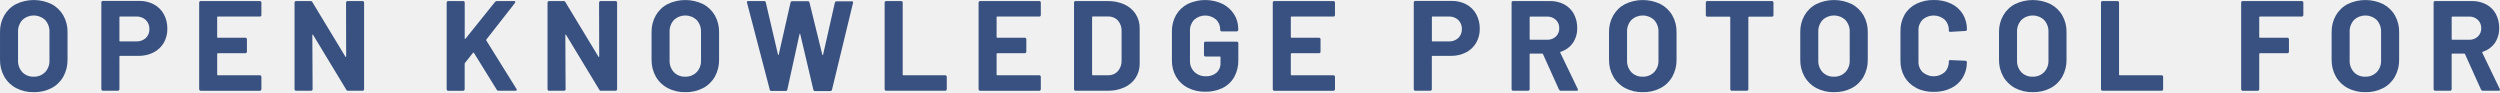
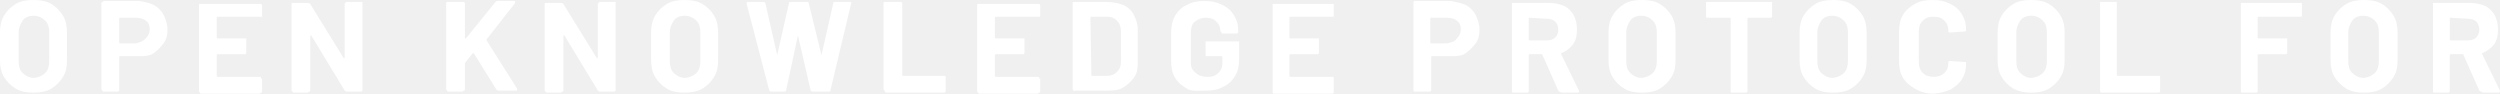
- <svg xmlns="http://www.w3.org/2000/svg" viewBox="88.325 66.281 185.987 6.855" width="185.987" height="6.855">
-   <defs>
-     <clipPath id="clip-path">
-       <rect id="Rectangle_559" data-name="Rectangle 559" width="274.712" height="73.136" fill="#484c80" />
-     </clipPath>
-   </defs>
-   <g>
-     <path id="Tracé_1816" data-name="Tracé 1816" d="M 89.522 72.831 C 89.153 72.637 88.847 72.341 88.641 71.978 C 88.426 71.593 88.317 71.157 88.326 70.715 L 88.326 68.675 C 88.317 68.238 88.426 67.807 88.641 67.427 C 88.848 67.067 89.154 66.774 89.522 66.583 C 90.353 66.183 91.322 66.183 92.153 66.583 C 92.522 66.774 92.828 67.067 93.035 67.427 C 93.249 67.807 93.358 68.238 93.349 68.675 L 93.349 70.716 C 93.358 71.159 93.249 71.596 93.035 71.984 C 92.83 72.348 92.524 72.644 92.153 72.837 C 91.745 73.045 91.291 73.148 90.833 73.137 C 90.377 73.147 89.927 73.042 89.522 72.832 M 91.681 71.651 C 91.904 71.411 92.021 71.091 92.005 70.764 L 92.005 68.664 C 92.02 68.336 91.905 68.016 91.686 67.772 C 91.21 67.319 90.462 67.319 89.986 67.772 C 89.766 68.016 89.652 68.336 89.667 68.664 L 89.667 70.764 C 89.651 71.09 89.766 71.41 89.986 71.651 C 90.207 71.877 90.514 71.999 90.83 71.985 C 91.147 71.998 91.455 71.877 91.678 71.651" fill="#395180" clip-path="url(#clip-path)" />
-     <path id="Tracé_1817" data-name="Tracé 1817" d="M 99.773 66.607 C 100.085 66.772 100.342 67.026 100.512 67.336 C 100.691 67.668 100.782 68.041 100.775 68.418 C 100.783 68.789 100.689 69.155 100.503 69.476 C 100.322 69.781 100.057 70.027 99.74 70.186 C 99.389 70.36 99.001 70.446 98.61 70.438 L 97.257 70.438 C 97.229 70.435 97.206 70.458 97.209 70.486 L 97.209 72.916 C 97.21 72.979 97.158 73.031 97.095 73.031 L 95.98 73.031 C 95.949 73.031 95.92 73.019 95.899 72.997 C 95.877 72.976 95.865 72.947 95.865 72.916 L 95.865 66.464 C 95.865 66.4 95.916 66.349 95.98 66.349 L 98.668 66.349 C 99.052 66.341 99.432 66.429 99.773 66.607 M 99.173 69.107 C 99.352 68.935 99.449 68.694 99.439 68.445 C 99.45 68.192 99.353 67.946 99.173 67.768 C 98.982 67.591 98.728 67.498 98.468 67.51 L 97.257 67.51 C 97.229 67.507 97.206 67.53 97.209 67.558 L 97.209 69.314 C 97.206 69.342 97.229 69.365 97.257 69.362 L 98.468 69.362 C 98.727 69.374 98.98 69.283 99.173 69.109" fill="#395180" clip-path="url(#clip-path)" />
-     <path id="Tracé_1818" data-name="Tracé 1818" d="M 107.738 67.48 C 107.717 67.502 107.687 67.514 107.657 67.513 L 104.531 67.513 C 104.502 67.507 104.476 67.532 104.481 67.561 L 104.481 69.039 C 104.477 69.067 104.501 69.091 104.529 69.087 L 106.581 69.087 C 106.611 69.086 106.641 69.098 106.662 69.12 C 106.684 69.142 106.696 69.171 106.695 69.202 L 106.695 70.126 C 106.696 70.156 106.684 70.186 106.662 70.207 C 106.641 70.229 106.612 70.241 106.581 70.241 L 104.531 70.241 C 104.503 70.237 104.479 70.26 104.483 70.288 L 104.483 71.833 C 104.479 71.861 104.503 71.884 104.531 71.88 L 107.658 71.88 C 107.721 71.881 107.771 71.931 107.772 71.994 L 107.772 72.919 C 107.772 72.95 107.76 72.979 107.738 73 C 107.717 73.023 107.688 73.035 107.657 73.034 L 103.257 73.034 C 103.194 73.034 103.143 72.983 103.143 72.92 L 103.143 66.474 C 103.142 66.444 103.154 66.414 103.176 66.393 C 103.197 66.371 103.227 66.359 103.257 66.36 L 107.657 66.36 C 107.687 66.359 107.717 66.371 107.738 66.393 C 107.76 66.414 107.772 66.443 107.772 66.474 L 107.772 67.399 C 107.772 67.43 107.76 67.459 107.738 67.48" fill="#395180" clip-path="url(#clip-path)" />
-     <path id="Tracé_1819" data-name="Tracé 1819" d="M 114.106 66.393 C 114.127 66.371 114.157 66.359 114.187 66.36 L 115.298 66.36 C 115.361 66.359 115.413 66.411 115.412 66.474 L 115.412 72.918 C 115.413 72.948 115.401 72.978 115.379 72.999 C 115.358 73.021 115.329 73.034 115.298 73.033 L 114.22 73.033 C 114.164 73.037 114.111 73.007 114.087 72.957 L 111.618 68.877 C 111.606 68.857 111.593 68.85 111.581 68.853 C 111.569 68.856 111.561 68.871 111.561 68.896 L 111.581 72.918 C 111.581 72.949 111.569 72.978 111.547 72.999 C 111.526 73.021 111.497 73.033 111.466 73.033 L 110.351 73.033 C 110.32 73.033 110.291 73.021 110.27 72.999 C 110.248 72.978 110.236 72.948 110.237 72.918 L 110.237 66.474 C 110.236 66.444 110.248 66.414 110.27 66.393 C 110.291 66.371 110.321 66.36 110.351 66.36 L 111.428 66.36 C 111.484 66.355 111.537 66.386 111.561 66.436 L 114.021 70.497 C 114.033 70.516 114.046 70.524 114.058 70.52 C 114.07 70.516 114.078 70.502 114.078 70.477 L 114.068 66.477 C 114.068 66.446 114.08 66.417 114.102 66.396" fill="#395180" clip-path="url(#clip-path)" />
-     <path id="Tracé_1820" data-name="Tracé 1820" d="M 121.589 72.998 C 121.566 72.978 121.553 72.948 121.555 72.917 L 121.555 66.473 C 121.556 66.41 121.607 66.359 121.67 66.359 L 122.782 66.359 C 122.812 66.358 122.842 66.37 122.863 66.392 C 122.885 66.413 122.897 66.443 122.897 66.473 L 122.897 69.142 C 122.897 69.161 122.904 69.172 122.916 69.175 C 122.93 69.178 122.945 69.172 122.954 69.161 L 125.154 66.425 C 125.189 66.382 125.242 66.357 125.297 66.358 L 126.555 66.358 C 126.606 66.358 126.638 66.373 126.655 66.401 C 126.667 66.435 126.659 66.474 126.635 66.501 L 124.509 69.218 C 124.491 69.235 124.487 69.263 124.499 69.285 L 126.749 72.898 C 126.758 72.92 126.764 72.942 126.768 72.965 C 126.768 73.01 126.735 73.032 126.673 73.032 L 125.413 73.032 C 125.357 73.037 125.304 73.006 125.28 72.956 L 123.58 70.211 C 123.575 70.2 123.564 70.192 123.552 70.192 C 123.537 70.193 123.523 70.2 123.513 70.211 L 122.913 70.964 C 122.903 70.982 122.896 71.001 122.894 71.021 L 122.894 72.921 C 122.894 72.951 122.882 72.981 122.86 73.002 C 122.839 73.024 122.81 73.037 122.779 73.036 L 121.664 73.036 C 121.633 73.037 121.604 73.025 121.583 73.002" fill="#395180" clip-path="url(#clip-path)" />
-     <path id="Tracé_1821" data-name="Tracé 1821" d="M 132.923 66.393 C 132.944 66.371 132.974 66.359 133.004 66.36 L 134.12 66.36 C 134.183 66.359 134.235 66.411 134.234 66.474 L 134.234 72.918 C 134.235 72.948 134.223 72.978 134.201 72.999 C 134.18 73.021 134.151 73.034 134.12 73.033 L 133.042 73.033 C 132.986 73.037 132.933 73.007 132.909 72.957 L 130.44 68.877 C 130.428 68.857 130.415 68.85 130.403 68.853 C 130.391 68.856 130.383 68.871 130.383 68.896 L 130.403 72.918 C 130.403 72.949 130.391 72.978 130.369 72.999 C 130.348 73.021 130.319 73.033 130.288 73.033 L 129.173 73.033 C 129.142 73.033 129.113 73.021 129.092 72.999 C 129.07 72.978 129.058 72.948 129.059 72.918 L 129.059 66.474 C 129.058 66.444 129.07 66.414 129.092 66.393 C 129.113 66.371 129.143 66.36 129.173 66.36 L 130.253 66.36 C 130.309 66.355 130.362 66.386 130.386 66.436 L 132.846 70.497 C 132.858 70.516 132.871 70.524 132.883 70.52 C 132.895 70.516 132.903 70.502 132.903 70.477 L 132.893 66.477 C 132.893 66.446 132.905 66.417 132.927 66.396" fill="#395180" clip-path="url(#clip-path)" />
-     <path id="Tracé_1822" data-name="Tracé 1822" d="M 137.994 72.831 C 137.625 72.637 137.319 72.341 137.113 71.978 C 136.898 71.593 136.789 71.157 136.798 70.715 L 136.798 68.675 C 136.789 68.238 136.898 67.807 137.113 67.427 C 137.32 67.067 137.626 66.774 137.994 66.583 C 138.825 66.183 139.794 66.183 140.625 66.583 C 140.994 66.774 141.3 67.067 141.507 67.427 C 141.721 67.807 141.83 68.238 141.821 68.675 L 141.821 70.716 C 141.83 71.159 141.721 71.596 141.507 71.984 C 141.302 72.348 140.996 72.644 140.625 72.837 C 140.217 73.045 139.763 73.148 139.305 73.137 C 138.849 73.147 138.399 73.042 137.994 72.832 M 140.153 71.651 C 140.376 71.411 140.493 71.091 140.477 70.764 L 140.477 68.664 C 140.492 68.336 140.377 68.016 140.158 67.772 C 139.682 67.319 138.934 67.319 138.458 67.772 C 138.238 68.016 138.124 68.336 138.139 68.664 L 138.139 70.764 C 138.123 71.09 138.238 71.41 138.458 71.651 C 138.679 71.877 138.986 71.999 139.302 71.985 C 139.619 71.998 139.927 71.877 140.15 71.651" fill="#395180" clip-path="url(#clip-path)" />
-     <path id="Tracé_1823" data-name="Tracé 1823" d="M 145.587 72.936 L 143.9 66.483 L 143.89 66.444 C 143.89 66.388 143.924 66.359 143.99 66.359 L 145.172 66.359 C 145.233 66.356 145.286 66.399 145.296 66.459 L 146.202 70.339 C 146.209 70.364 146.217 70.377 146.231 70.377 C 146.245 70.377 146.253 70.364 146.26 70.339 L 147.137 66.469 C 147.148 66.41 147.201 66.367 147.261 66.369 L 148.414 66.369 C 148.477 66.364 148.535 66.407 148.547 66.469 L 149.5 70.349 C 149.507 70.368 149.515 70.379 149.529 70.382 C 149.543 70.385 149.551 70.374 149.558 70.349 L 150.435 66.479 C 150.446 66.42 150.499 66.377 150.559 66.379 L 151.684 66.379 C 151.773 66.379 151.808 66.42 151.784 66.503 L 150.221 72.956 C 150.209 73.018 150.151 73.061 150.088 73.056 L 148.958 73.056 C 148.897 73.059 148.844 73.016 148.834 72.956 L 147.862 68.828 C 147.856 68.802 147.846 68.79 147.833 68.79 C 147.82 68.79 147.81 68.802 147.804 68.828 L 146.898 72.946 C 146.891 73.007 146.836 73.052 146.774 73.046 L 145.716 73.046 C 145.653 73.051 145.595 73.008 145.583 72.946" fill="#395180" clip-path="url(#clip-path)" />
-     <path id="Tracé_1824" data-name="Tracé 1824" d="M 154.171 72.998 C 154.149 72.977 154.136 72.948 154.137 72.917 L 154.137 66.473 C 154.137 66.41 154.188 66.359 154.251 66.359 L 155.366 66.359 C 155.396 66.358 155.426 66.37 155.447 66.392 C 155.469 66.413 155.481 66.442 155.481 66.473 L 155.481 71.831 C 155.478 71.859 155.501 71.882 155.529 71.879 L 158.646 71.879 C 158.709 71.879 158.76 71.93 158.76 71.993 L 158.76 72.918 C 158.76 72.981 158.709 73.032 158.646 73.032 L 154.246 73.032 C 154.215 73.033 154.186 73.02 154.165 72.998" fill="#395180" clip-path="url(#clip-path)" />
-     <path id="Tracé_1825" data-name="Tracé 1825" d="M 165.723 67.48 C 165.702 67.502 165.672 67.514 165.642 67.513 L 162.515 67.513 C 162.487 67.509 162.463 67.533 162.467 67.561 L 162.467 69.039 C 162.463 69.067 162.487 69.091 162.515 69.087 L 164.564 69.087 C 164.594 69.086 164.624 69.098 164.645 69.12 C 164.667 69.142 164.679 69.171 164.678 69.202 L 164.678 70.126 C 164.679 70.156 164.667 70.186 164.645 70.207 C 164.624 70.229 164.595 70.241 164.564 70.241 L 162.515 70.241 C 162.487 70.237 162.463 70.26 162.467 70.288 L 162.467 71.833 C 162.463 71.861 162.487 71.884 162.515 71.88 L 165.642 71.88 C 165.705 71.881 165.755 71.931 165.756 71.994 L 165.756 72.919 C 165.756 72.95 165.744 72.979 165.722 73 C 165.701 73.023 165.672 73.035 165.641 73.034 L 161.241 73.034 C 161.178 73.034 161.127 72.983 161.127 72.92 L 161.127 66.474 C 161.126 66.444 161.138 66.414 161.16 66.393 C 161.181 66.371 161.211 66.359 161.241 66.36 L 165.641 66.36 C 165.671 66.359 165.701 66.371 165.722 66.393 C 165.744 66.414 165.756 66.443 165.756 66.474 L 165.756 67.399 C 165.756 67.43 165.744 67.459 165.722 67.48" fill="#395180" clip-path="url(#clip-path)" />
-     <path id="Tracé_1826" data-name="Tracé 1826" d="M 168.26 72.998 C 168.238 72.977 168.226 72.947 168.227 72.917 L 168.227 66.474 C 168.226 66.411 168.278 66.359 168.341 66.36 L 170.724 66.36 C 171.155 66.351 171.583 66.437 171.977 66.612 C 172.317 66.764 172.607 67.011 172.811 67.323 C 173.013 67.639 173.117 68.007 173.111 68.381 L 173.111 71.011 C 173.117 71.386 173.013 71.754 172.811 72.069 C 172.607 72.381 172.317 72.628 171.977 72.78 C 171.583 72.955 171.155 73.041 170.724 73.032 L 168.341 73.032 C 168.31 73.033 168.281 73.021 168.26 72.998 M 169.619 71.878 L 170.772 71.878 C 171.041 71.888 171.3 71.78 171.483 71.583 C 171.672 71.364 171.773 71.082 171.765 70.792 L 171.765 68.599 C 171.779 68.31 171.682 68.027 171.493 67.808 C 171.305 67.606 171.039 67.497 170.764 67.508 L 169.62 67.508 C 169.592 67.504 169.568 67.528 169.572 67.556 L 169.572 71.827 C 169.572 71.859 169.587 71.874 169.62 71.874" fill="#395180" clip-path="url(#clip-path)" />
-     <path id="Tracé_1827" data-name="Tracé 1827" d="M 176.69 72.813 C 176.327 72.627 176.024 72.34 175.818 71.988 C 175.606 71.615 175.499 71.192 175.509 70.763 L 175.509 68.628 C 175.5 68.198 175.607 67.773 175.818 67.398 C 176.023 67.044 176.326 66.758 176.69 66.573 C 177.506 66.188 178.451 66.186 179.269 66.568 C 179.623 66.744 179.923 67.012 180.136 67.345 C 180.342 67.672 180.449 68.051 180.445 68.437 L 180.445 68.504 C 180.445 68.567 180.394 68.618 180.331 68.618 L 179.215 68.618 C 179.184 68.619 179.155 68.606 179.134 68.584 C 179.112 68.563 179.1 68.534 179.1 68.503 L 179.1 68.474 C 179.106 68.196 178.995 67.928 178.795 67.735 C 178.323 67.328 177.622 67.337 177.161 67.755 C 176.95 67.98 176.838 68.281 176.852 68.589 L 176.852 70.801 C 176.84 71.114 176.961 71.417 177.186 71.635 C 177.415 71.85 177.72 71.965 178.034 71.954 C 178.321 71.969 178.603 71.875 178.825 71.692 C 179.029 71.506 179.139 71.238 179.125 70.962 L 179.125 70.533 C 179.129 70.505 179.105 70.481 179.077 70.485 L 178.009 70.485 C 177.978 70.485 177.949 70.473 177.928 70.451 C 177.906 70.43 177.894 70.4 177.895 70.37 L 177.895 69.493 C 177.894 69.43 177.946 69.378 178.009 69.379 L 180.336 69.379 C 180.366 69.378 180.396 69.39 180.417 69.412 C 180.438 69.433 180.45 69.463 180.45 69.493 L 180.45 70.751 C 180.461 71.19 180.356 71.624 180.145 72.01 C 179.946 72.362 179.646 72.646 179.283 72.825 C 178.881 73.019 178.438 73.114 177.992 73.105 C 177.541 73.115 177.095 73.014 176.692 72.81" fill="#395180" clip-path="url(#clip-path)" />
-     <path id="Tracé_1828" data-name="Tracé 1828" d="M 187.611 67.48 C 187.59 67.502 187.56 67.514 187.53 67.513 L 184.403 67.513 C 184.375 67.509 184.351 67.533 184.355 67.561 L 184.355 69.039 C 184.351 69.067 184.375 69.091 184.403 69.087 L 186.452 69.087 C 186.482 69.086 186.512 69.098 186.533 69.12 C 186.555 69.142 186.567 69.171 186.566 69.202 L 186.566 70.126 C 186.567 70.156 186.555 70.186 186.533 70.207 C 186.512 70.229 186.483 70.241 186.452 70.241 L 184.403 70.241 C 184.375 70.237 184.351 70.26 184.355 70.288 L 184.355 71.833 C 184.351 71.861 184.375 71.884 184.403 71.88 L 187.527 71.88 C 187.59 71.881 187.64 71.931 187.641 71.994 L 187.641 72.919 C 187.641 72.95 187.629 72.979 187.607 73 C 187.586 73.023 187.557 73.035 187.526 73.034 L 183.126 73.034 C 183.063 73.034 183.012 72.983 183.012 72.92 L 183.012 66.474 C 183.011 66.444 183.023 66.414 183.045 66.393 C 183.066 66.371 183.096 66.359 183.126 66.36 L 187.526 66.36 C 187.556 66.359 187.586 66.371 187.607 66.393 C 187.629 66.414 187.641 66.443 187.641 66.474 L 187.641 67.399 C 187.641 67.43 187.629 67.459 187.607 67.48" fill="#395180" clip-path="url(#clip-path)" />
-     <path id="Tracé_1829" data-name="Tracé 1829" d="M 197.409 66.607 C 197.721 66.772 197.978 67.026 198.148 67.336 C 198.327 67.668 198.418 68.041 198.411 68.418 C 198.419 68.789 198.325 69.155 198.139 69.476 C 197.958 69.781 197.693 70.027 197.376 70.186 C 197.025 70.36 196.637 70.446 196.246 70.438 L 194.893 70.438 C 194.865 70.435 194.842 70.458 194.845 70.486 L 194.845 72.916 C 194.846 72.979 194.794 73.031 194.731 73.031 L 193.616 73.031 C 193.585 73.031 193.556 73.019 193.535 72.997 C 193.513 72.976 193.501 72.947 193.501 72.916 L 193.501 66.464 C 193.501 66.4 193.552 66.349 193.616 66.349 L 196.309 66.349 C 196.693 66.341 197.073 66.429 197.414 66.607 M 196.814 69.107 C 196.993 68.935 197.09 68.694 197.08 68.445 C 197.091 68.192 196.994 67.946 196.814 67.768 C 196.623 67.591 196.369 67.498 196.109 67.51 L 194.898 67.51 C 194.87 67.507 194.847 67.53 194.85 67.558 L 194.85 69.314 C 194.847 69.342 194.87 69.365 194.898 69.362 L 196.109 69.362 C 196.368 69.374 196.621 69.283 196.814 69.109" fill="#395180" clip-path="url(#clip-path)" />
-     <path id="Tracé_1830" data-name="Tracé 1830" d="M 204.306 72.946 L 203.114 70.306 C 203.105 70.283 203.082 70.268 203.057 70.268 L 202.17 70.268 C 202.142 70.264 202.118 70.288 202.122 70.316 L 202.122 72.916 C 202.122 72.947 202.11 72.976 202.088 72.997 C 202.067 73.019 202.038 73.032 202.007 73.031 L 200.893 73.031 C 200.83 73.03 200.78 72.98 200.779 72.917 L 200.779 66.473 C 200.779 66.442 200.791 66.413 200.813 66.392 C 200.834 66.37 200.864 66.358 200.894 66.359 L 203.62 66.359 C 203.993 66.351 204.362 66.436 204.693 66.607 C 204.995 66.767 205.244 67.012 205.408 67.312 C 205.581 67.637 205.668 68.001 205.66 68.369 C 205.671 68.764 205.558 69.153 205.336 69.48 C 205.115 69.792 204.796 70.022 204.43 70.133 C 204.401 70.14 204.386 70.174 204.401 70.2 L 205.701 72.9 C 205.711 72.917 205.718 72.937 205.72 72.957 C 205.72 73.008 205.686 73.033 205.62 73.033 L 204.448 73.033 C 204.39 73.036 204.336 73.001 204.315 72.947 M 202.123 67.561 L 202.123 69.191 C 202.119 69.219 202.143 69.243 202.171 69.239 L 203.42 69.239 C 203.661 69.249 203.895 69.164 204.073 69.001 C 204.243 68.84 204.335 68.614 204.326 68.381 C 204.334 68.146 204.242 67.92 204.073 67.757 C 203.897 67.592 203.661 67.504 203.42 67.514 L 202.171 67.514 C 202.143 67.51 202.119 67.534 202.123 67.562" fill="#395180" clip-path="url(#clip-path)" />
-     <path id="Tracé_1831" data-name="Tracé 1831" d="M 209.224 72.831 C 208.855 72.637 208.549 72.341 208.343 71.978 C 208.128 71.593 208.019 71.157 208.028 70.715 L 208.028 68.675 C 208.019 68.238 208.128 67.807 208.343 67.427 C 208.55 67.067 208.856 66.774 209.224 66.583 C 210.055 66.183 211.024 66.183 211.855 66.583 C 212.224 66.774 212.53 67.067 212.737 67.427 C 212.951 67.807 213.06 68.238 213.051 68.675 L 213.051 70.716 C 213.06 71.159 212.951 71.596 212.737 71.984 C 212.532 72.348 212.226 72.644 211.855 72.837 C 211.447 73.045 210.993 73.148 210.535 73.137 C 210.079 73.147 209.628 73.042 209.224 72.832 M 211.383 71.651 C 211.606 71.411 211.723 71.091 211.707 70.764 L 211.707 68.664 C 211.722 68.336 211.607 68.016 211.388 67.772 C 210.912 67.319 210.164 67.319 209.688 67.772 C 209.468 68.016 209.354 68.336 209.369 68.664 L 209.369 70.764 C 209.353 71.09 209.468 71.41 209.688 71.651 C 209.909 71.877 210.216 71.999 210.532 71.985 C 210.849 71.998 211.157 71.877 211.38 71.651" fill="#395180" clip-path="url(#clip-path)" />
-     <path id="Tracé_1832" data-name="Tracé 1832" d="M 220.229 66.393 C 220.251 66.414 220.263 66.444 220.262 66.474 L 220.262 67.409 C 220.262 67.472 220.211 67.523 220.148 67.523 L 218.441 67.523 C 218.413 67.519 218.389 67.542 218.393 67.57 L 218.393 72.918 C 218.394 72.948 218.382 72.978 218.36 72.999 C 218.339 73.021 218.31 73.034 218.279 73.033 L 217.163 73.033 C 217.132 73.034 217.103 73.021 217.082 72.999 C 217.06 72.978 217.048 72.949 217.048 72.918 L 217.048 67.57 C 217.052 67.542 217.029 67.519 217.001 67.523 L 215.342 67.523 C 215.311 67.523 215.282 67.511 215.261 67.489 C 215.239 67.468 215.227 67.438 215.228 67.408 L 215.228 66.473 C 215.227 66.443 215.239 66.413 215.261 66.392 C 215.282 66.37 215.312 66.358 215.342 66.359 L 220.147 66.359 C 220.177 66.358 220.207 66.37 220.228 66.392" fill="#395180" clip-path="url(#clip-path)" />
-     <path id="Tracé_1833" data-name="Tracé 1833" d="M 223.451 72.831 C 223.082 72.637 222.776 72.341 222.57 71.978 C 222.355 71.593 222.246 71.157 222.255 70.715 L 222.255 68.675 C 222.246 68.238 222.355 67.807 222.57 67.427 C 222.777 67.067 223.083 66.774 223.451 66.583 C 224.282 66.183 225.251 66.183 226.082 66.583 C 226.451 66.774 226.757 67.067 226.964 67.427 C 227.178 67.807 227.287 68.238 227.278 68.675 L 227.278 70.716 C 227.287 71.159 227.178 71.596 226.964 71.984 C 226.759 72.348 226.453 72.644 226.082 72.837 C 225.674 73.045 225.22 73.148 224.762 73.137 C 224.306 73.147 223.856 73.042 223.451 72.832 M 225.61 71.651 C 225.833 71.411 225.95 71.091 225.934 70.764 L 225.934 68.664 C 225.949 68.336 225.834 68.016 225.615 67.772 C 225.139 67.319 224.391 67.319 223.915 67.772 C 223.695 68.016 223.581 68.336 223.596 68.664 L 223.596 70.764 C 223.58 71.09 223.695 71.41 223.915 71.651 C 224.136 71.877 224.443 71.999 224.759 71.985 C 225.076 71.998 225.384 71.877 225.607 71.651" fill="#395180" clip-path="url(#clip-path)" />
-     <path id="Tracé_1834" data-name="Tracé 1834" d="M 230.881 72.817 C 230.519 72.635 230.218 72.352 230.014 72.002 C 229.806 71.633 229.7 71.215 229.709 70.791 L 229.709 68.589 C 229.7 68.165 229.806 67.747 230.014 67.378 C 230.217 67.029 230.519 66.747 230.881 66.568 C 231.287 66.37 231.735 66.272 232.187 66.282 C 232.633 66.273 233.075 66.366 233.479 66.553 C 233.836 66.722 234.137 66.99 234.346 67.326 C 234.556 67.675 234.663 68.077 234.655 68.484 C 234.655 68.541 234.617 68.576 234.541 68.584 L 233.426 68.651 L 233.407 68.651 C 233.343 68.651 233.307 68.616 233.307 68.551 C 233.321 68.25 233.209 67.957 232.998 67.741 C 232.527 67.334 231.829 67.334 231.358 67.741 C 231.147 67.956 231.035 68.25 231.049 68.551 L 231.049 70.851 C 231.036 71.149 231.148 71.439 231.358 71.651 C 231.829 72.058 232.527 72.058 232.998 71.651 C 233.208 71.439 233.319 71.149 233.307 70.851 C 233.307 70.781 233.345 70.751 233.421 70.751 L 234.536 70.799 C 234.566 70.799 234.594 70.809 234.617 70.828 C 234.638 70.844 234.65 70.869 234.65 70.895 C 234.658 71.304 234.551 71.707 234.341 72.058 C 234.133 72.396 233.832 72.668 233.474 72.84 C 233.071 73.031 232.628 73.125 232.182 73.116 C 231.73 73.126 231.282 73.027 230.876 72.826" fill="#395180" clip-path="url(#clip-path)" />
-     <path id="Tracé_1835" data-name="Tracé 1835" d="M 238.237 72.831 C 237.868 72.637 237.562 72.341 237.356 71.978 C 237.141 71.593 237.032 71.157 237.041 70.715 L 237.041 68.675 C 237.032 68.238 237.141 67.807 237.356 67.427 C 237.563 67.067 237.869 66.774 238.237 66.583 C 239.068 66.183 240.037 66.183 240.868 66.583 C 241.237 66.774 241.543 67.067 241.75 67.427 C 241.964 67.807 242.073 68.238 242.064 68.675 L 242.064 70.716 C 242.073 71.159 241.964 71.596 241.75 71.984 C 241.545 72.348 241.239 72.644 240.868 72.837 C 240.46 73.045 240.006 73.148 239.548 73.137 C 239.092 73.147 238.642 73.042 238.237 72.832 M 240.396 71.651 C 240.619 71.411 240.736 71.091 240.72 70.764 L 240.72 68.664 C 240.735 68.336 240.62 68.016 240.401 67.772 C 239.925 67.319 239.177 67.319 238.701 67.772 C 238.481 68.016 238.367 68.336 238.382 68.664 L 238.382 70.764 C 238.366 71.09 238.481 71.41 238.701 71.651 C 238.922 71.877 239.229 71.999 239.545 71.985 C 239.862 71.998 240.17 71.877 240.393 71.651" fill="#395180" clip-path="url(#clip-path)" />
-     <path id="Tracé_1836" data-name="Tracé 1836" d="M 244.662 72.998 C 244.64 72.977 244.627 72.948 244.628 72.917 L 244.628 66.473 C 244.628 66.41 244.679 66.359 244.742 66.359 L 245.857 66.359 C 245.887 66.358 245.917 66.37 245.938 66.392 C 245.96 66.413 245.972 66.442 245.972 66.473 L 245.972 71.831 C 245.969 71.859 245.992 71.882 246.02 71.879 L 249.137 71.879 C 249.2 71.879 249.251 71.93 249.251 71.993 L 249.251 72.918 C 249.251 72.981 249.2 73.032 249.137 73.032 L 244.737 73.032 C 244.706 73.033 244.677 73.02 244.656 72.998" fill="#395180" clip-path="url(#clip-path)" />
-     <path id="Tracé_1837" data-name="Tracé 1837" d="M 259.646 67.48 C 259.625 67.502 259.595 67.514 259.565 67.513 L 256.448 67.513 C 256.42 67.51 256.397 67.533 256.4 67.561 L 256.4 69.039 C 256.396 69.067 256.42 69.091 256.448 69.087 L 258.497 69.087 C 258.527 69.086 258.557 69.098 258.578 69.12 C 258.599 69.142 258.611 69.171 258.611 69.202 L 258.611 70.126 C 258.612 70.189 258.56 70.241 258.497 70.241 L 256.448 70.241 C 256.42 70.237 256.396 70.26 256.4 70.288 L 256.4 72.919 C 256.401 72.95 256.388 72.979 256.366 73 C 256.346 73.023 256.316 73.036 256.285 73.034 L 255.17 73.034 C 255.139 73.035 255.11 73.023 255.089 73 C 255.067 72.979 255.054 72.95 255.055 72.919 L 255.055 66.474 C 255.055 66.411 255.106 66.36 255.169 66.36 L 259.569 66.36 C 259.599 66.359 259.629 66.371 259.65 66.393 C 259.672 66.414 259.684 66.444 259.683 66.474 L 259.683 67.399 C 259.684 67.429 259.672 67.459 259.65 67.48" fill="#395180" clip-path="url(#clip-path)" />
-     <path id="Tracé_1838" data-name="Tracé 1838" d="M 262.982 72.831 C 262.613 72.637 262.307 72.341 262.101 71.978 C 261.886 71.593 261.777 71.157 261.786 70.715 L 261.786 68.675 C 261.777 68.238 261.886 67.807 262.101 67.427 C 262.308 67.067 262.614 66.774 262.982 66.583 C 263.813 66.183 264.782 66.183 265.613 66.583 C 265.982 66.774 266.288 67.067 266.495 67.427 C 266.709 67.807 266.818 68.238 266.809 68.675 L 266.809 70.716 C 266.818 71.159 266.709 71.596 266.495 71.984 C 266.29 72.348 265.984 72.644 265.613 72.837 C 265.205 73.045 264.751 73.148 264.293 73.137 C 263.837 73.147 263.387 73.042 262.982 72.832 M 265.141 71.651 C 265.364 71.411 265.481 71.091 265.465 70.764 L 265.465 68.664 C 265.48 68.336 265.365 68.016 265.146 67.772 C 264.67 67.319 263.922 67.319 263.446 67.772 C 263.226 68.016 263.112 68.336 263.127 68.664 L 263.127 70.764 C 263.111 71.09 263.226 71.41 263.446 71.651 C 263.667 71.877 263.974 71.999 264.29 71.985 C 264.607 71.998 264.915 71.877 265.138 71.651" fill="#395180" clip-path="url(#clip-path)" />
-     <path id="Tracé_1839" data-name="Tracé 1839" d="M 272.9 72.946 L 271.708 70.306 C 271.699 70.283 271.676 70.268 271.651 70.268 L 270.764 70.268 C 270.736 70.264 270.712 70.288 270.716 70.316 L 270.716 72.916 C 270.716 72.979 270.665 73.03 270.602 73.03 L 269.487 73.03 C 269.457 73.031 269.428 73.018 269.407 72.996 C 269.385 72.975 269.372 72.946 269.373 72.915 L 269.373 66.473 C 269.373 66.442 269.385 66.413 269.407 66.392 C 269.428 66.37 269.457 66.358 269.487 66.359 L 272.211 66.359 C 272.584 66.351 272.953 66.436 273.284 66.607 C 273.586 66.767 273.835 67.012 273.999 67.312 C 274.172 67.637 274.259 68.001 274.251 68.369 C 274.262 68.764 274.149 69.153 273.928 69.48 C 273.707 69.792 273.388 70.022 273.022 70.133 C 272.993 70.14 272.978 70.174 272.993 70.2 L 274.293 72.9 C 274.304 72.917 274.31 72.937 274.312 72.957 C 274.312 73.008 274.278 73.033 274.212 73.033 L 273.04 73.033 C 272.982 73.036 272.928 73.001 272.907 72.947 M 270.717 67.561 L 270.717 69.191 C 270.713 69.219 270.737 69.243 270.765 69.239 L 272.011 69.239 C 272.251 69.249 272.486 69.163 272.663 69.001 C 272.833 68.84 272.925 68.614 272.916 68.381 C 272.924 68.146 272.832 67.92 272.663 67.757 C 272.487 67.592 272.252 67.504 272.011 67.514 L 270.762 67.514 C 270.734 67.51 270.71 67.534 270.714 67.562" fill="#395180" clip-path="url(#clip-path)" />
-   </g>
+ <svg xmlns="http://www.w3.org/2000/svg" id="uuid-d2e77d18-3897-476d-93f1-4b8810ef1f68" viewBox="0 0 779.57 29.18">
+   <path d="M4.91,27.64c-1.54-.92-2.76-2.15-3.69-3.69-.92-1.54-1.23-3.38-1.23-5.22V10.14c0-1.84,.31-3.69,1.23-5.22,.92-1.54,2.15-2.76,3.69-3.69,1.54-.92,3.38-1.23,5.53-1.23s3.99,.31,5.53,1.23,2.76,2.15,3.69,3.69c.92,1.54,1.23,3.38,1.23,5.22v8.6c0,2.15-.31,3.69-1.23,5.22s-2.15,2.76-3.69,3.69c-1.54,.92-3.38,1.23-5.53,1.23s-3.99-.31-5.53-1.23Zm9.21-4.91c.92-.92,1.23-2.15,1.23-3.69V10.14c0-1.54-.31-2.76-1.23-3.69-.92-.92-2.15-1.54-3.69-1.54s-2.76,.61-3.38,1.54-1.23,2.15-1.23,3.69v8.91c0,1.54,.31,2.76,1.23,3.69,.92,.92,2.15,1.54,3.38,1.54s2.76-.61,3.69-1.54Z" style="fill:#fff;" />
+   <path d="M47.92,1.54c1.23,.61,2.46,1.84,3.07,3.07,.61,1.23,1.23,2.76,1.23,4.61s-.31,3.07-1.23,4.3-1.84,2.15-3.07,3.07-3.07,.92-4.61,.92h-5.84s-.31,0-.31,.31v10.44l-.31,.31h-4.61s-.31,0-.31-.31l-.31-.31V.92s0-.31,.31-.31,.31-.31,.31-.31h11.36c1.54,.31,3.07,.61,4.3,1.23h0Zm-2.46,10.44c.61-.61,1.23-1.54,1.23-2.76s-.31-2.15-1.23-2.76c-.61-.61-1.84-.92-3.07-.92h-4.91s-.31,0-.31,.31v7.37s0,.31,.31,.31h4.91c1.23-.31,2.15-.61,3.07-1.54h0Z" style="fill:#fff;" />
+   <path d="M81.4,5.22h-13.51s-.31,0-.31,.31v6.14s0,.31,.31,.31h8.91v4.61l-.31,.31h-8.6s-.31,0-.31,.31v6.45s0,.31,.31,.31h13.21s.31,0,.31,.31,.31,.31,.31,.31v3.99s0,.31-.31,.31-.31,.31-.31,.31h-18.43s-.31,0-.31-.31l-.31-.31V1.54s0-.31,.31-.31h19.04l.31,.31v3.99c-.31-.61-.31-.31-.31-.31h0Z" style="fill:#fff;" />
+   <path d="M107.81,.61h5.22V28.26l-.31,.31h-4.61q-.31,0-.61-.31l-10.44-17.2h-.31V28.26s0,.31-.31,.31-.31,.31-.31,.31h-4.61s-.31,0-.31-.31l-.31-.31V1.23s0-.31,.31-.31h4.91q.31,0,.61,.31l10.44,16.89h.31V.92c.31,.31,.31,0,.31-.31h0Z" style="fill:#fff;" />
+   <path d="M139.45,28.26l-.31-.31V.92s0-.31,.31-.31h5.22l.31,.31V11.98h.31L154.5,.61q.31-.31,.61-.31h5.22q.31,0,.31,.31v.31l-8.91,11.36v.31l9.52,15.05v.31q0,.31-.31,.31h-5.53q-.31,0-.61-.31l-7.06-11.36h-.31l-2.46,3.07v8.29s0,.31-.31,.31-.31,.31-.31,.31h-4.61s-.31,0-.31-.31h0Z" style="fill:#fff;" />
+   <path d="M186.75,.61h5.22V28.26l-.31,.31h-4.61q-.31,0-.61-.31l-10.44-17.2h-.31V28.26s0,.31-.31,.31-.31,.31-.31,.31h-4.61s-.31,0-.31-.31l-.31-.31V1.23s0-.31,.31-.31h4.91q.31,0,.61,.31l10.44,16.89h.31V.92c.31,.31,.31,0,.31-.31h0Z" style="fill:#fff;" />
+   <path d="M207.95,27.64c-1.54-.92-2.76-2.15-3.69-3.69s-1.23-3.38-1.23-5.22V10.14c0-1.84,.31-3.69,1.23-5.22s2.15-2.76,3.69-3.69c1.54-.92,3.38-1.23,5.53-1.23s3.99,.31,5.53,1.23c1.54,.92,2.76,2.15,3.69,3.69s1.23,3.38,1.23,5.22v8.6c0,2.15-.31,3.69-1.23,5.22s-2.15,2.76-3.69,3.69c-1.54,.92-3.38,1.23-5.53,1.23s-3.99-.31-5.53-1.23Zm9.21-4.91c.92-.92,1.23-2.15,1.23-3.69V10.14c0-1.54-.31-2.76-1.23-3.69-.92-.92-2.15-1.54-3.69-1.54s-2.76,.61-3.38,1.54-1.23,2.15-1.23,3.69v8.91c0,1.54,.31,2.76,1.23,3.69,.92,.92,2.15,1.54,3.38,1.54s2.76-.61,3.69-1.54Z" style="fill:#fff;" />
+   <path d="M239.89,28.26l-7.06-27.03v-.31q0-.31,.31-.31h4.91q.31,0,.61,.31l3.69,16.28v0l3.69-16.28c0-.31,.31-.31,.61-.31h4.91c.31,0,.61,0,.61,.31l3.99,16.28h0l3.69-16.28c0-.31,.31-.31,.61-.31h4.61c.31,0,.61,.31,.31,.61l-6.45,27.03c0,.31-.31,.31-.61,.31h-4.91q-.31,0-.61-.31l-3.99-17.2v0l-3.69,17.2c0,.31-.31,.31-.61,.31h-4.3l-.31-.31h0Z" style="fill:#fff;" />
+   <path d="M275.83,28.26l-.31-.31V.92s0-.31,.31-.31h5.22l.31,.31V23.34s0,.31,.31,.31h12.9s.31,0,.31,.31v4.61l-.31,.31h-18.43c0-.31-.31-.31-.31-.61h0Z" style="fill:#fff;" />
+   <path d="M324.05,5.22h-13.51s-.31,0-.31,.31v6.14s0,.31,.31,.31h8.91v4.61l-.31,.31h-8.6s-.31,0-.31,.31v6.45s0,.31,.31,.31h13.21s.31,0,.31,.31,.31,.31,.31,.31v3.99s0,.31-.31,.31-.31,.31-.31,.31h-18.43s-.31,0-.31-.31l-.31-.31V1.54s0-.31,.31-.31h19.04l.31,.31v3.99c0-.61,0-.31-.31-.31h0Z" style="fill:#fff;" />
+   <path d="M334.8,28.26l-.31-.31V.92s0-.31,.31-.31h10.14c1.84,0,3.69,.31,5.22,.92,1.54,.61,2.76,1.84,3.38,3.07,.61,1.23,1.23,2.76,1.23,4.3v11.06c0,1.84-.31,3.07-1.23,4.3-.92,1.23-1.84,2.15-3.38,3.07s-3.38,.92-5.22,.92h-9.83c0,.31-.31,.31-.31,0h0Zm5.53-4.61h4.91c1.23,0,2.15-.31,3.07-1.23s1.23-1.84,1.23-3.38V9.83c0-1.23-.31-2.46-1.23-3.38s-1.84-1.23-3.07-1.23h-4.91s-.31,0-.31,.31l.31,18.12c0-.31,0,0,0,0h0Z" style="fill:#fff;" />
+   <path d="M370.12,27.64c-1.54-.92-2.76-1.84-3.69-3.38s-1.23-3.07-1.23-5.22V10.14c0-1.84,.31-3.69,1.23-5.22s2.15-2.76,3.69-3.38c1.54-.92,3.38-1.23,5.53-1.23s3.69,.31,5.53,1.23c1.84,.92,2.76,1.84,3.69,3.38s1.23,2.76,1.23,4.61v.61l-.31,.31h-4.61s-.31,0-.31-.31-.31-.31-.31-.31h0c0-1.23-.31-2.15-1.23-3.07-.92-.92-1.84-1.23-3.38-1.23s-2.46,.61-3.38,1.23c-.92,.61-1.23,2.15-1.23,3.38v9.21c0,1.54,.31,2.46,1.54,3.38,.92,.92,2.15,1.23,3.69,1.23s2.46-.31,3.38-1.23,1.23-1.84,1.23-3.07v-1.84s0-.31-.31-.31h-4.61s-.31,0-.31-.31v-4.3h10.44v5.53c0,2.15-.31,3.69-1.23,5.22s-2.15,2.76-3.69,3.38c-1.54,.92-3.38,1.23-5.53,1.23s-4.3,.31-5.84-.61h0Z" style="fill:#fff;" />
+   <path d="M415.89,5.22h-13.51s-.31,0-.31,.31v6.14s0,.31,.31,.31h8.91v4.61l-.31,.31h-8.6s-.31,0-.31,.31v6.45s0,.31,.31,.31h13.21s.31,0,.31,.31v4.61l-.31,.31h-18.43s-.31,0-.31-.31V1.23h19.04V5.53c0-.61,0-.31,0-.31h0Z" style="fill:#fff;" />
+   <path d="M457.05,1.54c1.23,.61,2.46,1.84,3.07,3.07s1.23,2.76,1.23,4.61-.31,3.07-1.23,4.3-1.84,2.15-3.07,3.07-3.07,.92-4.61,.92h-5.84s-.31,0-.31,.31v10.44l-.31,.31h-4.91s-.31,0-.31-.31V.61l.31-.31h11.36c1.54,.31,3.07,.61,4.61,1.23h0Zm-2.76,10.44c.61-.61,1.23-1.54,1.23-2.76s-.31-2.15-1.23-2.76c-.61-.61-1.84-.92-3.07-.92h-4.91s-.31,0-.31,.31v7.37s0,.31,.31,.31h4.91c1.54-.31,2.46-.61,3.07-1.54h0Z" style="fill:#fff;" />
+   <path d="M485.92,28.26l-4.91-11.06s0-.31-.31-.31h-3.69s-.31,0-.31,.31v11.36l-.31,.31h-4.61s-.31,0-.31-.31V.92h11.67c1.54,0,3.07,.31,4.61,.92,1.23,.61,2.46,1.84,3.07,3.07s.92,2.76,.92,4.3c0,1.84-.31,3.38-1.23,4.61-.92,1.23-2.15,2.15-3.69,2.76,0,0-.31,.31,0,.31l5.53,11.36v.31q0,.31-.31,.31h-4.91c-1.23-.31-1.23-.61-1.23-.61h0Zm-9.21-22.73v6.76s0,.31,.31,.31h5.22c1.23,0,2.15-.31,2.76-.92s.92-1.54,.92-2.46-.31-1.84-.92-2.46-1.54-.92-2.76-.92l-5.53-.31h0Z" style="fill:#fff;" />
+   <path d="M506.5,27.64c-1.54-.92-2.76-2.15-3.69-3.69s-1.23-3.38-1.23-5.22V10.14c0-1.84,.31-3.69,1.23-5.22s2.15-2.76,3.69-3.69c1.54-.92,3.38-1.23,5.53-1.23s3.99,.31,5.53,1.23,2.76,2.15,3.69,3.69c.92,1.54,1.23,3.38,1.23,5.22v8.6c0,2.15-.31,3.69-1.23,5.22s-2.15,2.76-3.69,3.69c-1.54,.92-3.38,1.23-5.53,1.23s-3.99-.31-5.53-1.23Zm8.91-4.91c.92-.92,1.23-2.15,1.23-3.69V10.14c0-1.54-.31-2.76-1.23-3.69s-2.15-1.54-3.69-1.54-2.76,.61-3.38,1.54-1.23,2.15-1.23,3.69v8.91c0,1.54,.31,2.76,1.23,3.69,.92,.92,2.15,1.54,3.38,1.54s2.76-.61,3.69-1.54Z" style="fill:#fff;" />
+   <path d="M552.58,.61V5.22l-.31,.31h-7.06s-.31,0-.31,.31V28.57l-.31,.31h-4.61s-.31,0-.31-.31V5.84s0-.31-.31-.31h-7.06s-.31,0-.31-.31V.61h20.58Z" style="fill:#fff;" />
+   <path d="M566.09,27.64c-1.54-.92-2.76-2.15-3.69-3.69s-1.23-3.38-1.23-5.22V10.14c0-1.84,.31-3.69,1.23-5.22s2.15-2.76,3.69-3.69c1.54-.92,3.38-1.23,5.53-1.23s3.99,.31,5.53,1.23,2.76,2.15,3.69,3.69c.92,1.54,1.23,3.38,1.23,5.22v8.6c0,2.15-.31,3.69-1.23,5.22-.92,1.54-2.15,2.76-3.69,3.69-1.54,.92-3.38,1.23-5.53,1.23s-3.99-.31-5.53-1.23Zm8.91-4.91c.92-.92,1.23-2.15,1.23-3.69V10.14c0-1.54-.31-2.76-1.23-3.69-.92-.92-2.15-1.54-3.69-1.54s-2.76,.61-3.38,1.54-1.23,2.15-1.23,3.69v8.91c0,1.54,.31,2.76,1.23,3.69,.92,.92,2.15,1.54,3.38,1.54s2.76-.61,3.69-1.54Z" style="fill:#fff;" />
+   <path d="M597.11,27.64c-1.54-.92-2.76-1.84-3.69-3.38-.92-1.54-1.23-3.07-1.23-5.22V9.83c0-1.84,.31-3.69,1.23-5.22,.92-1.54,2.15-2.46,3.69-3.38,1.54-.92,3.38-1.23,5.53-1.23s3.69,.31,5.53,1.23c1.84,.92,2.76,1.84,3.69,3.38,.92,1.54,1.23,3.07,1.23,4.91q0,.31-.61,.31l-4.61,.31h0c-.31,0-.31-.31-.31-.31,0-1.54-.31-2.46-1.23-3.38-.92-.92-1.84-1.23-3.38-1.23s-2.46,.31-3.38,1.23-1.23,2.15-1.23,3.38v9.52c0,1.23,.31,2.46,1.23,3.38,.92,.92,2.15,1.23,3.38,1.23s2.46-.31,3.38-1.23,1.23-1.84,1.23-3.38q0-.31,.61-.31l4.61,.31h.31v.31c0,1.84-.31,3.38-1.23,4.91s-2.15,2.46-3.69,3.38c-1.54,.61-3.38,1.23-5.53,1.23s-3.99-.61-5.53-1.54h0Z" style="fill:#fff;" />
+   <path d="M627.83,27.64c-1.54-.92-2.76-2.15-3.69-3.69s-1.23-3.38-1.23-5.22V10.14c0-1.84,.31-3.69,1.23-5.22s2.15-2.76,3.69-3.69c1.54-.92,3.38-1.23,5.53-1.23s3.99,.31,5.53,1.23c1.54,.92,2.76,2.15,3.69,3.69,.92,1.54,1.23,3.38,1.23,5.22v8.6c0,2.15-.31,3.69-1.23,5.22-.92,1.54-2.15,2.76-3.69,3.69-1.54,.92-3.38,1.23-5.53,1.23s-3.69-.31-5.53-1.23Zm9.21-4.91c.92-.92,1.23-2.15,1.23-3.69V10.14c0-1.54-.31-2.76-1.23-3.69-.92-.92-2.15-1.54-3.69-1.54s-2.76,.61-3.38,1.54-1.23,2.15-1.23,3.69v8.91c0,1.54,.31,2.76,1.23,3.69,.92,.92,2.15,1.54,3.38,1.54s2.76-.61,3.69-1.54Z" style="fill:#fff;" />
+   <path d="M654.86,28.26V.61h5.22V23.34s0,.31,.31,.31h12.9s.31,0,.31,.31v4.61l-.31,.31h-18.43c.31-.31,0-.31,0-.61h0Z" style="fill:#fff;" />
+   <path d="M717.52,5.22h-13.21s-.31,0-.31,.31v6.14s0,.31,.31,.31h8.91v4.61l-.31,.31h-8.6s-.31,0-.31,.31v11.36l-.31,.31h-4.61s-.31,0-.31-.31V.92h19.04V5.22c0-.31,0,0-.31,0h0Z" style="fill:#fff;" />
+   <path d="M731.65,27.64c-1.54-.92-2.76-2.15-3.69-3.69-.92-1.54-1.23-3.38-1.23-5.22V10.14c0-1.84,.31-3.69,1.23-5.22,.92-1.54,2.15-2.76,3.69-3.69,1.54-.92,3.38-1.23,5.53-1.23s3.99,.31,5.53,1.23c1.54,.92,2.76,2.15,3.69,3.69,.92,1.54,1.23,3.38,1.23,5.22v8.6c0,2.15-.31,3.69-1.23,5.22-.92,1.54-2.15,2.76-3.69,3.69-1.54,.92-3.38,1.23-5.53,1.23s-3.99-.31-5.53-1.23Zm8.91-4.91c.92-.92,1.23-2.15,1.23-3.69V10.14c0-1.54-.31-2.76-1.23-3.69s-2.15-1.54-3.69-1.54-2.76,.61-3.38,1.54c-.61,.92-1.23,2.15-1.23,3.69v8.91c0,1.54,.31,2.76,1.23,3.69,.92,.92,2.15,1.54,3.38,1.54s2.76-.61,3.69-1.54Z" style="fill:#fff;" />
+   <path d="M773.12,28.26l-4.91-11.06s0-.31-.31-.31h-3.69s-.31,0-.31,.31v11.36l-.31,.31h-4.61s-.31,0-.31-.31V.92h11.67c1.54,0,3.07,.31,4.61,.92,1.23,.61,2.46,1.84,3.07,3.07,.61,1.23,.92,2.76,.92,4.3,0,1.84-.31,3.38-1.23,4.61-.92,1.23-2.15,2.15-3.69,2.76,0,0-.31,.31,0,.31l5.53,11.36v.31q0,.31-.31,.31h-4.91c-.92-.31-1.23-.61-1.23-.61h0Zm-9.21-22.73v6.76s0,.31,.31,.31h5.22c1.23,0,2.15-.31,2.76-.92s.92-1.54,.92-2.46-.31-1.84-.92-2.46-1.54-.92-2.76-.92l-5.53-.31c.31,0,0,0,0,0h0Z" style="fill:#fff;" />
</svg>
